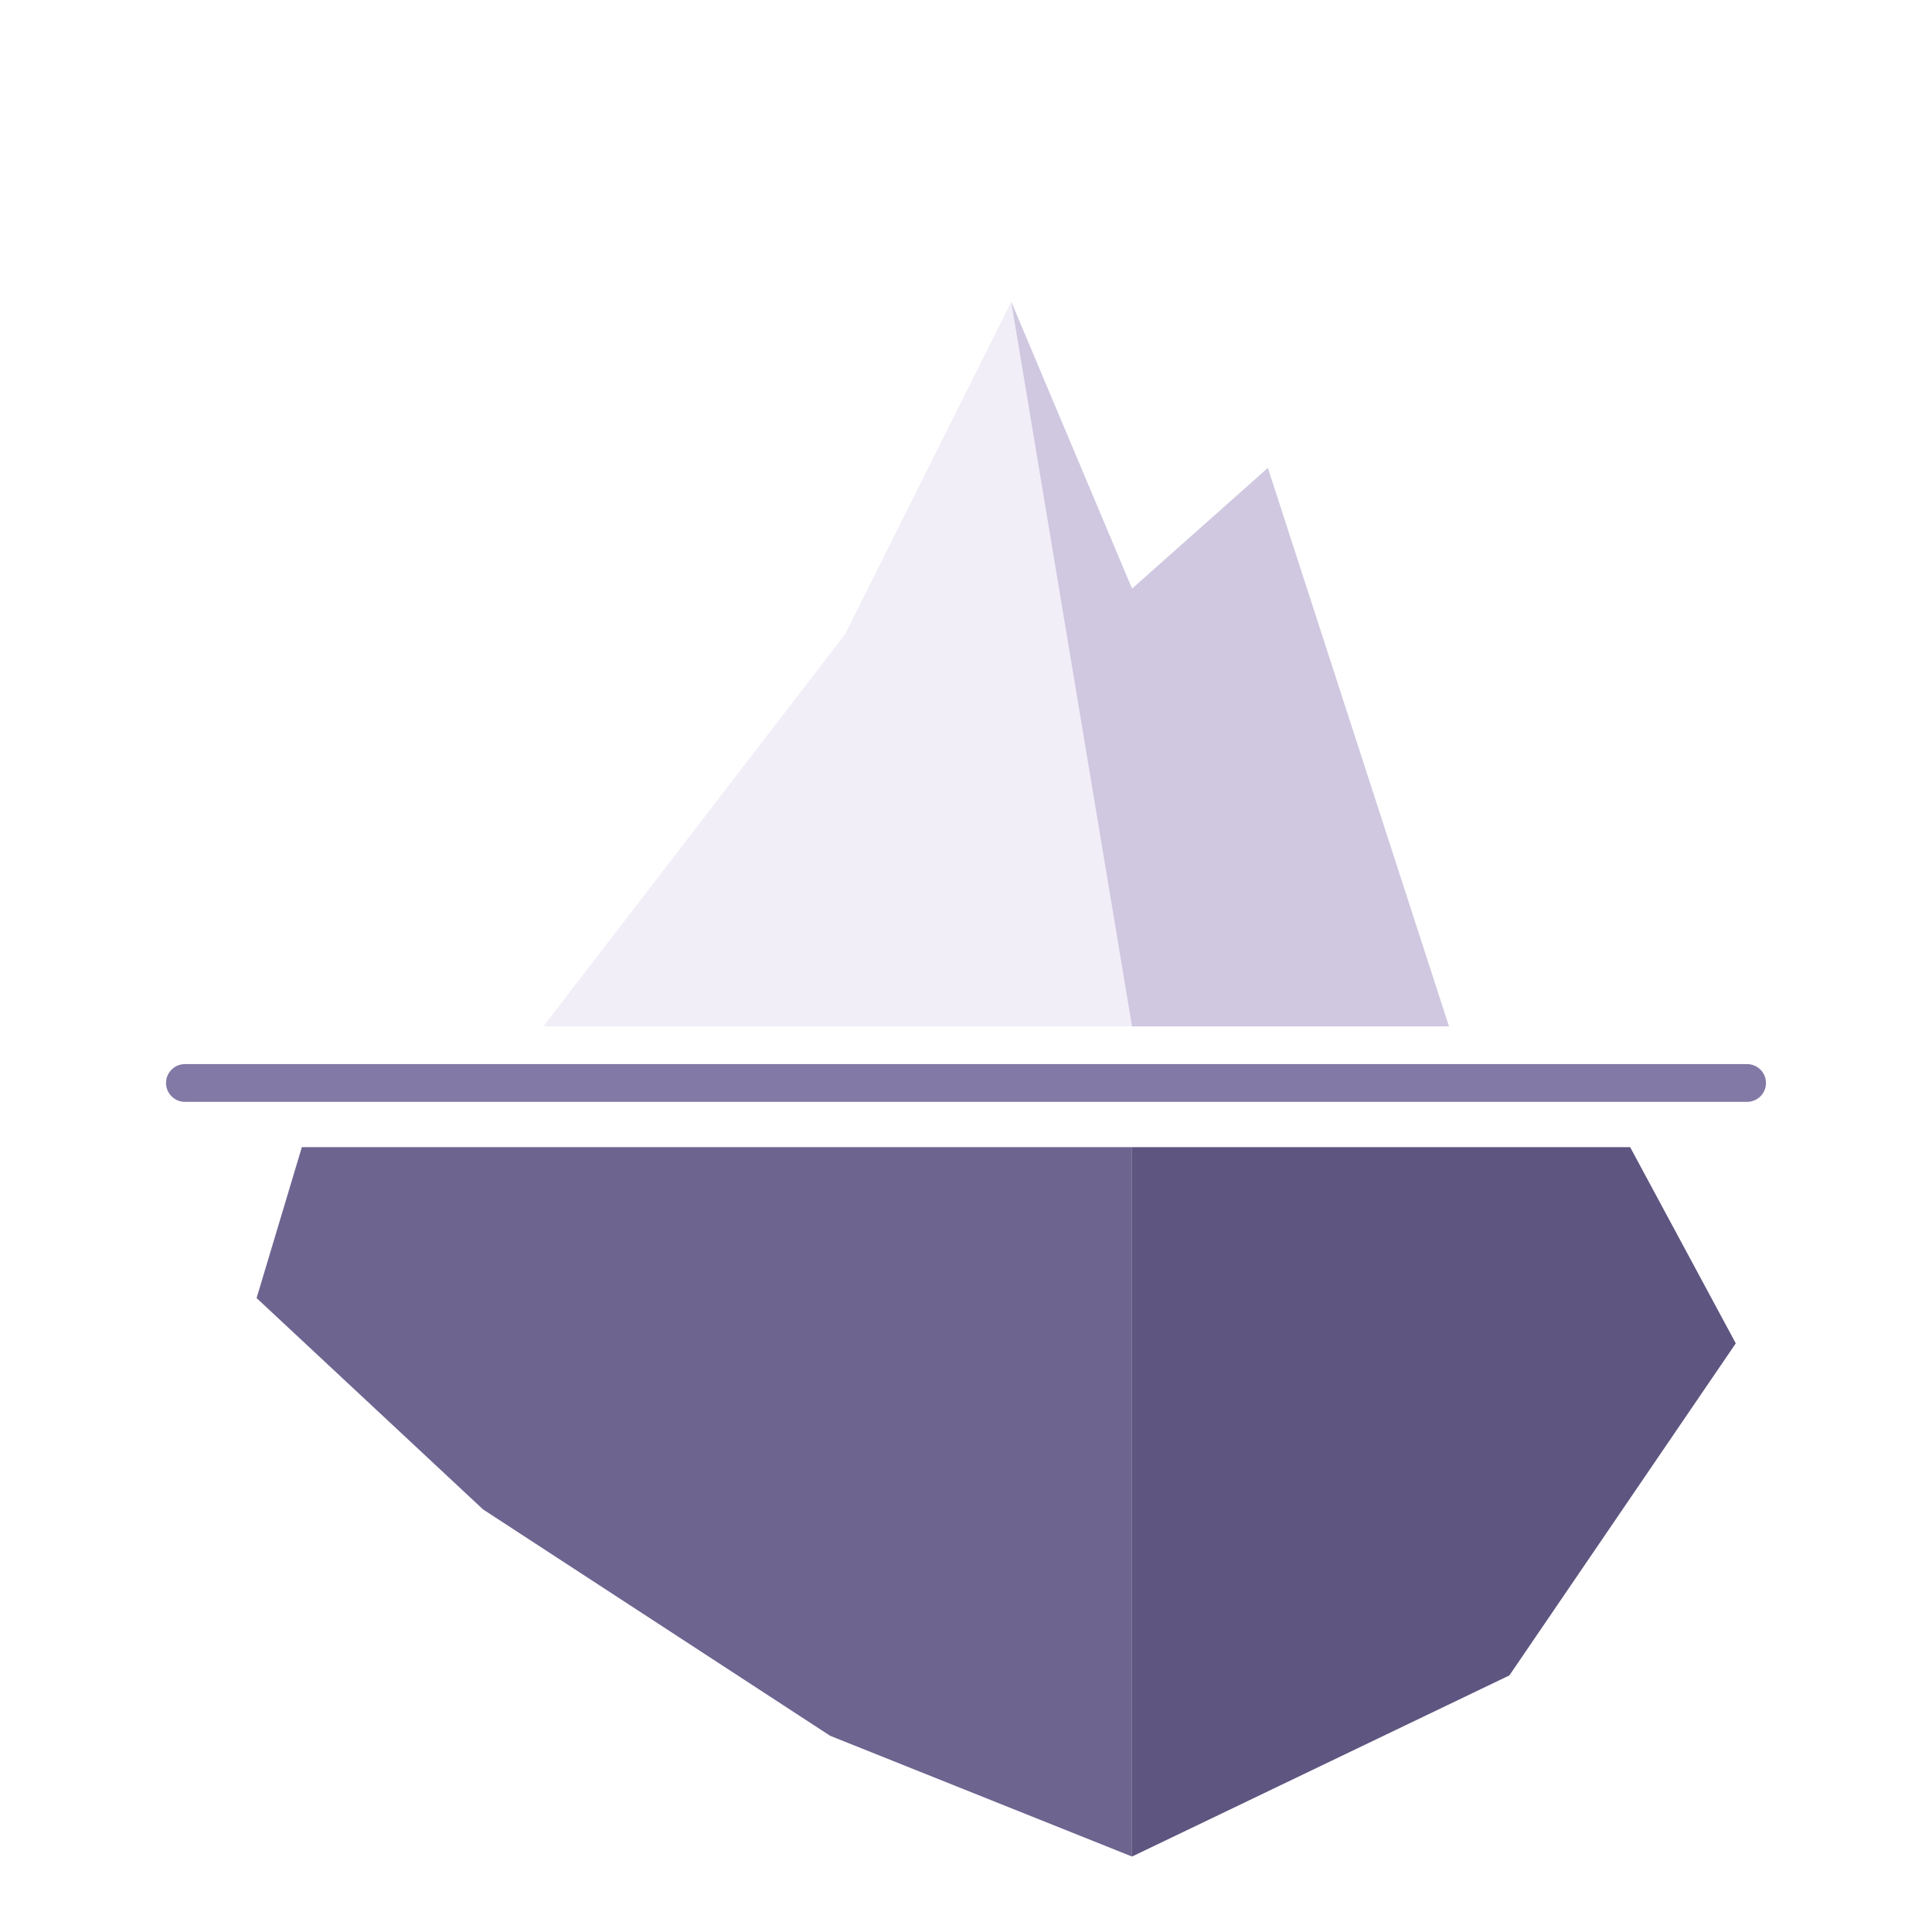
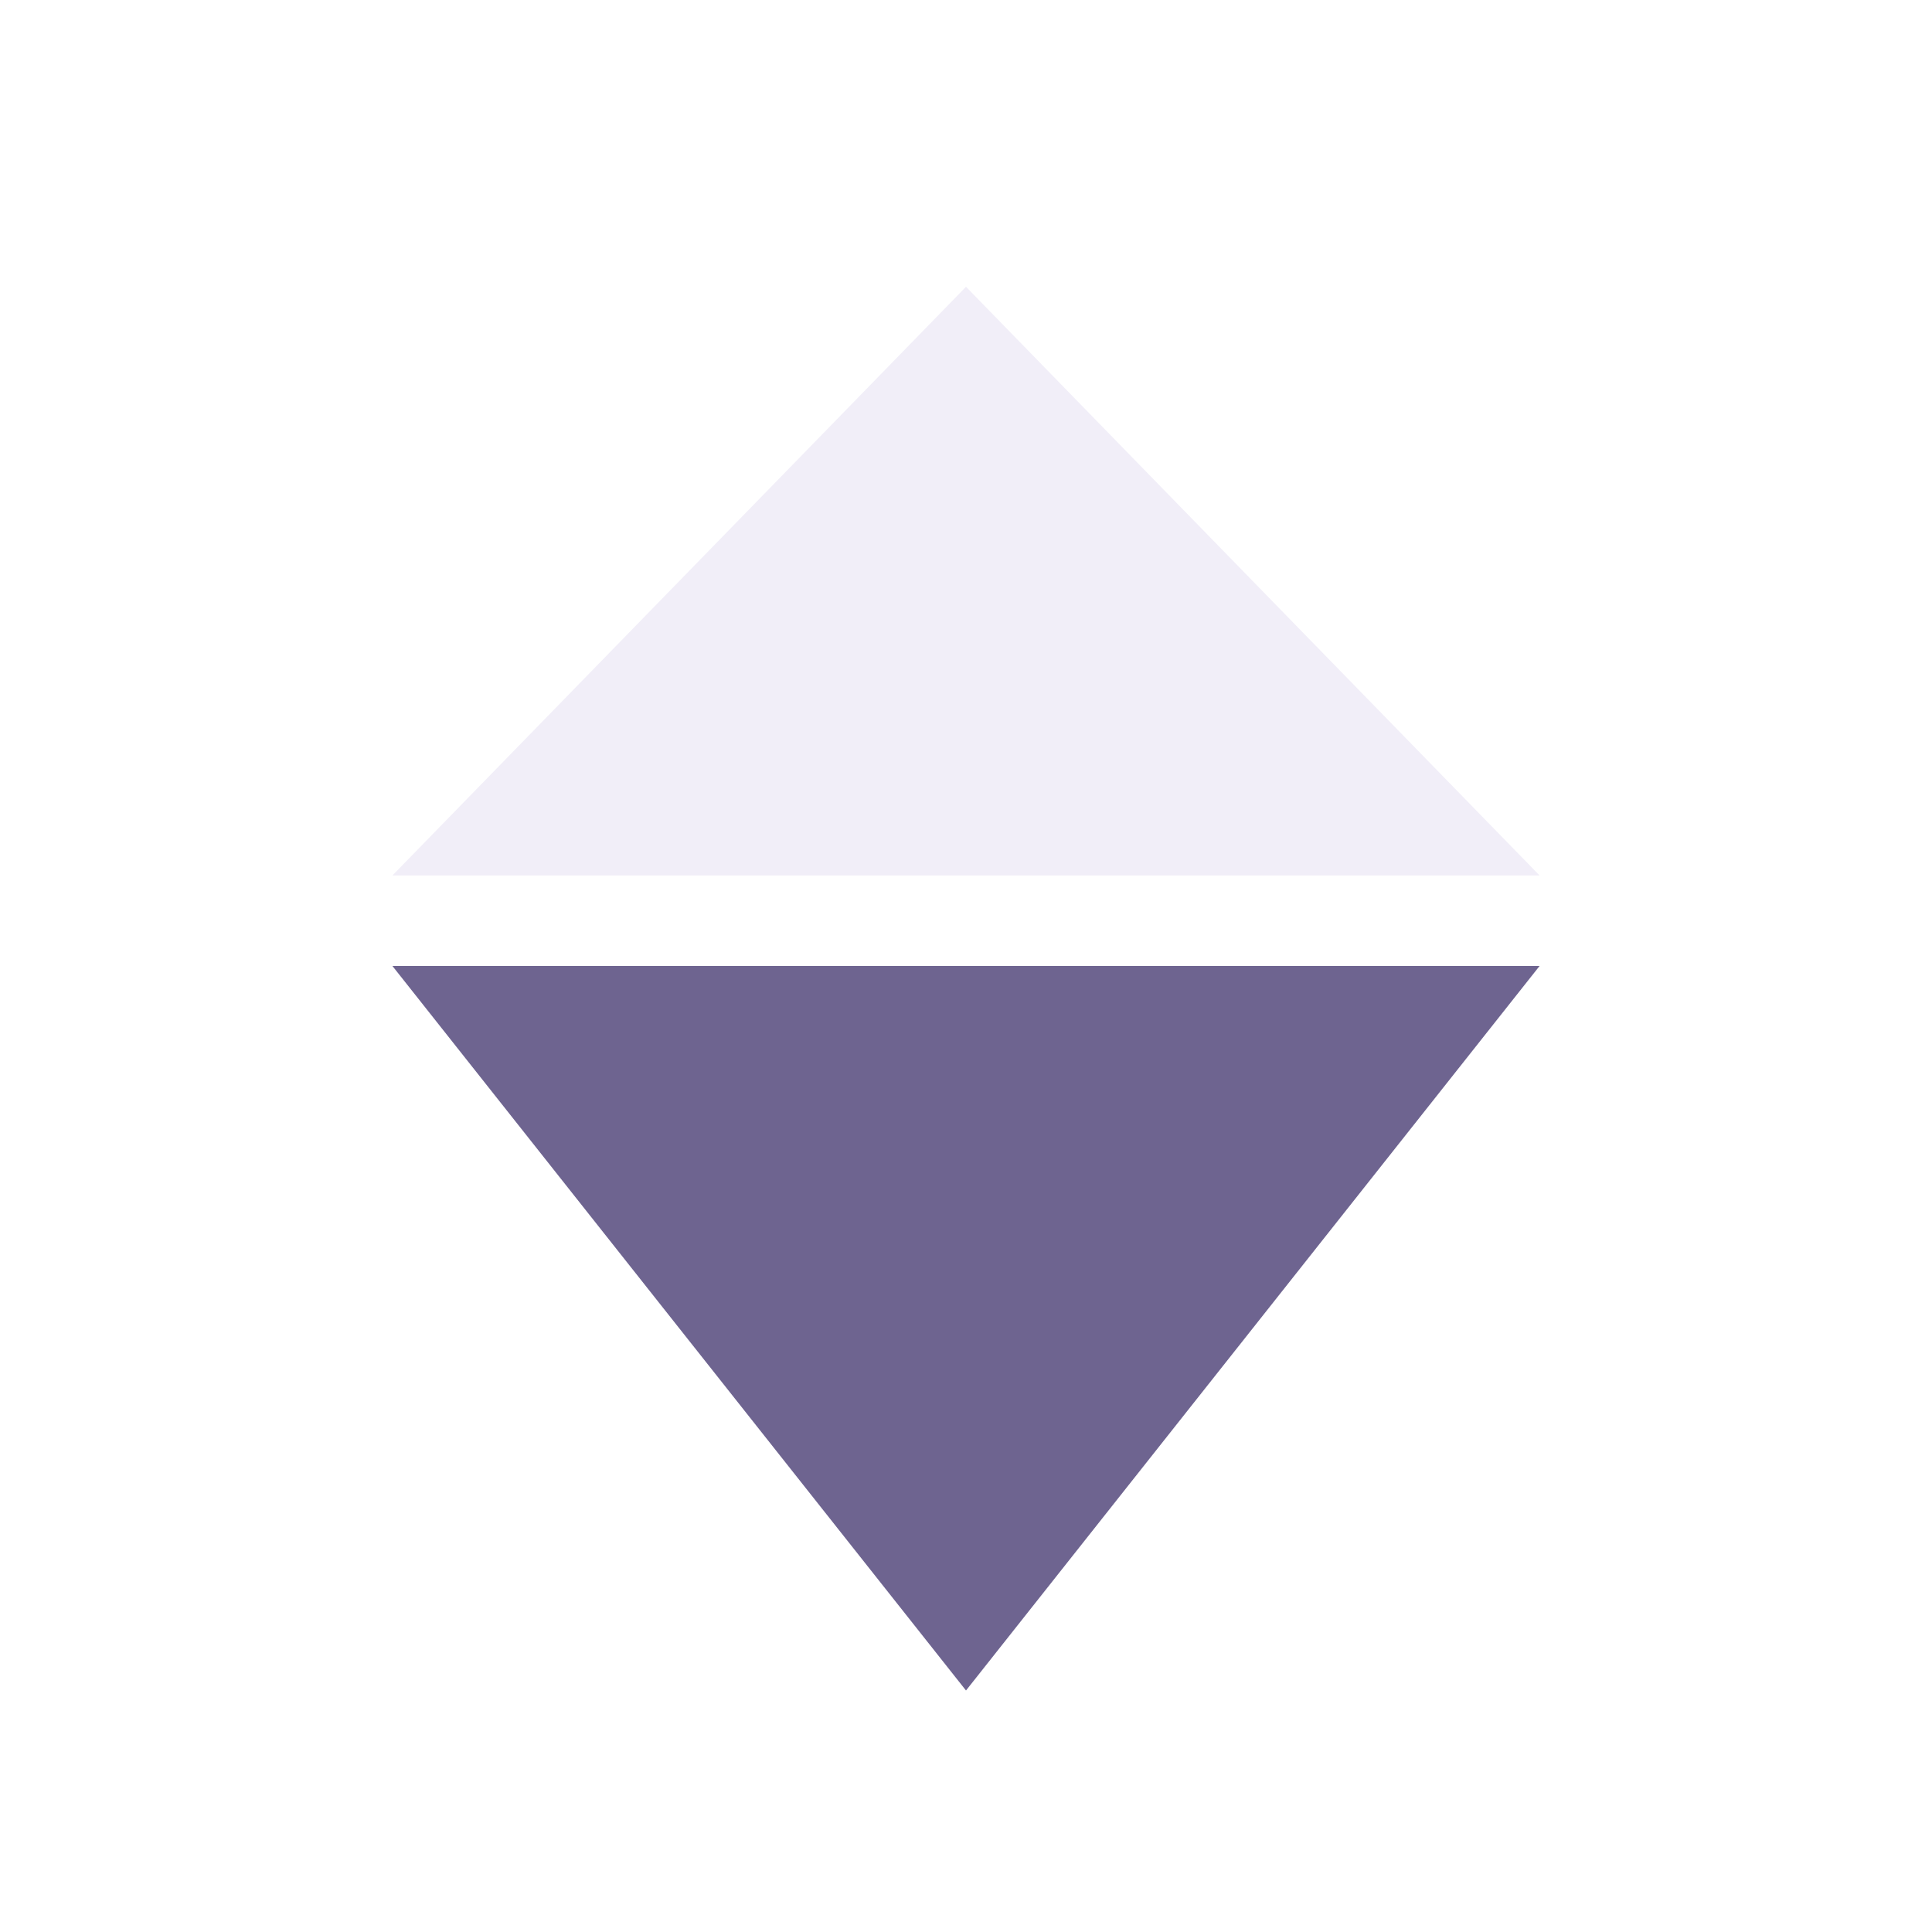
<svg xmlns="http://www.w3.org/2000/svg" width="256" height="256" viewBox="0 0 256 256">
-   <polygon points="40,152 150,152 150,246 110,230 64,200 34,172" fill="#6E6490" />
-   <polygon points="150,152 216,152 230,178 200,222 150,246" fill="#5E5580" />
-   <rect x="22" y="141" width="212" height="5" rx="2.5" fill="#8379A6" />
-   <polygon points="72,136 112,84 134,40 150,78 150,136" fill="#F1EEF8" />
-   <polygon points="134,40 150,78 168,62 192,136 150,136" fill="#CFC8E0" />
+   <polygon points="52,128 204,128 128,224" fill="#6E6490" />
+   <polygon points="128,38 52,116 204,116" fill="#F1EEF8" />
</svg>
